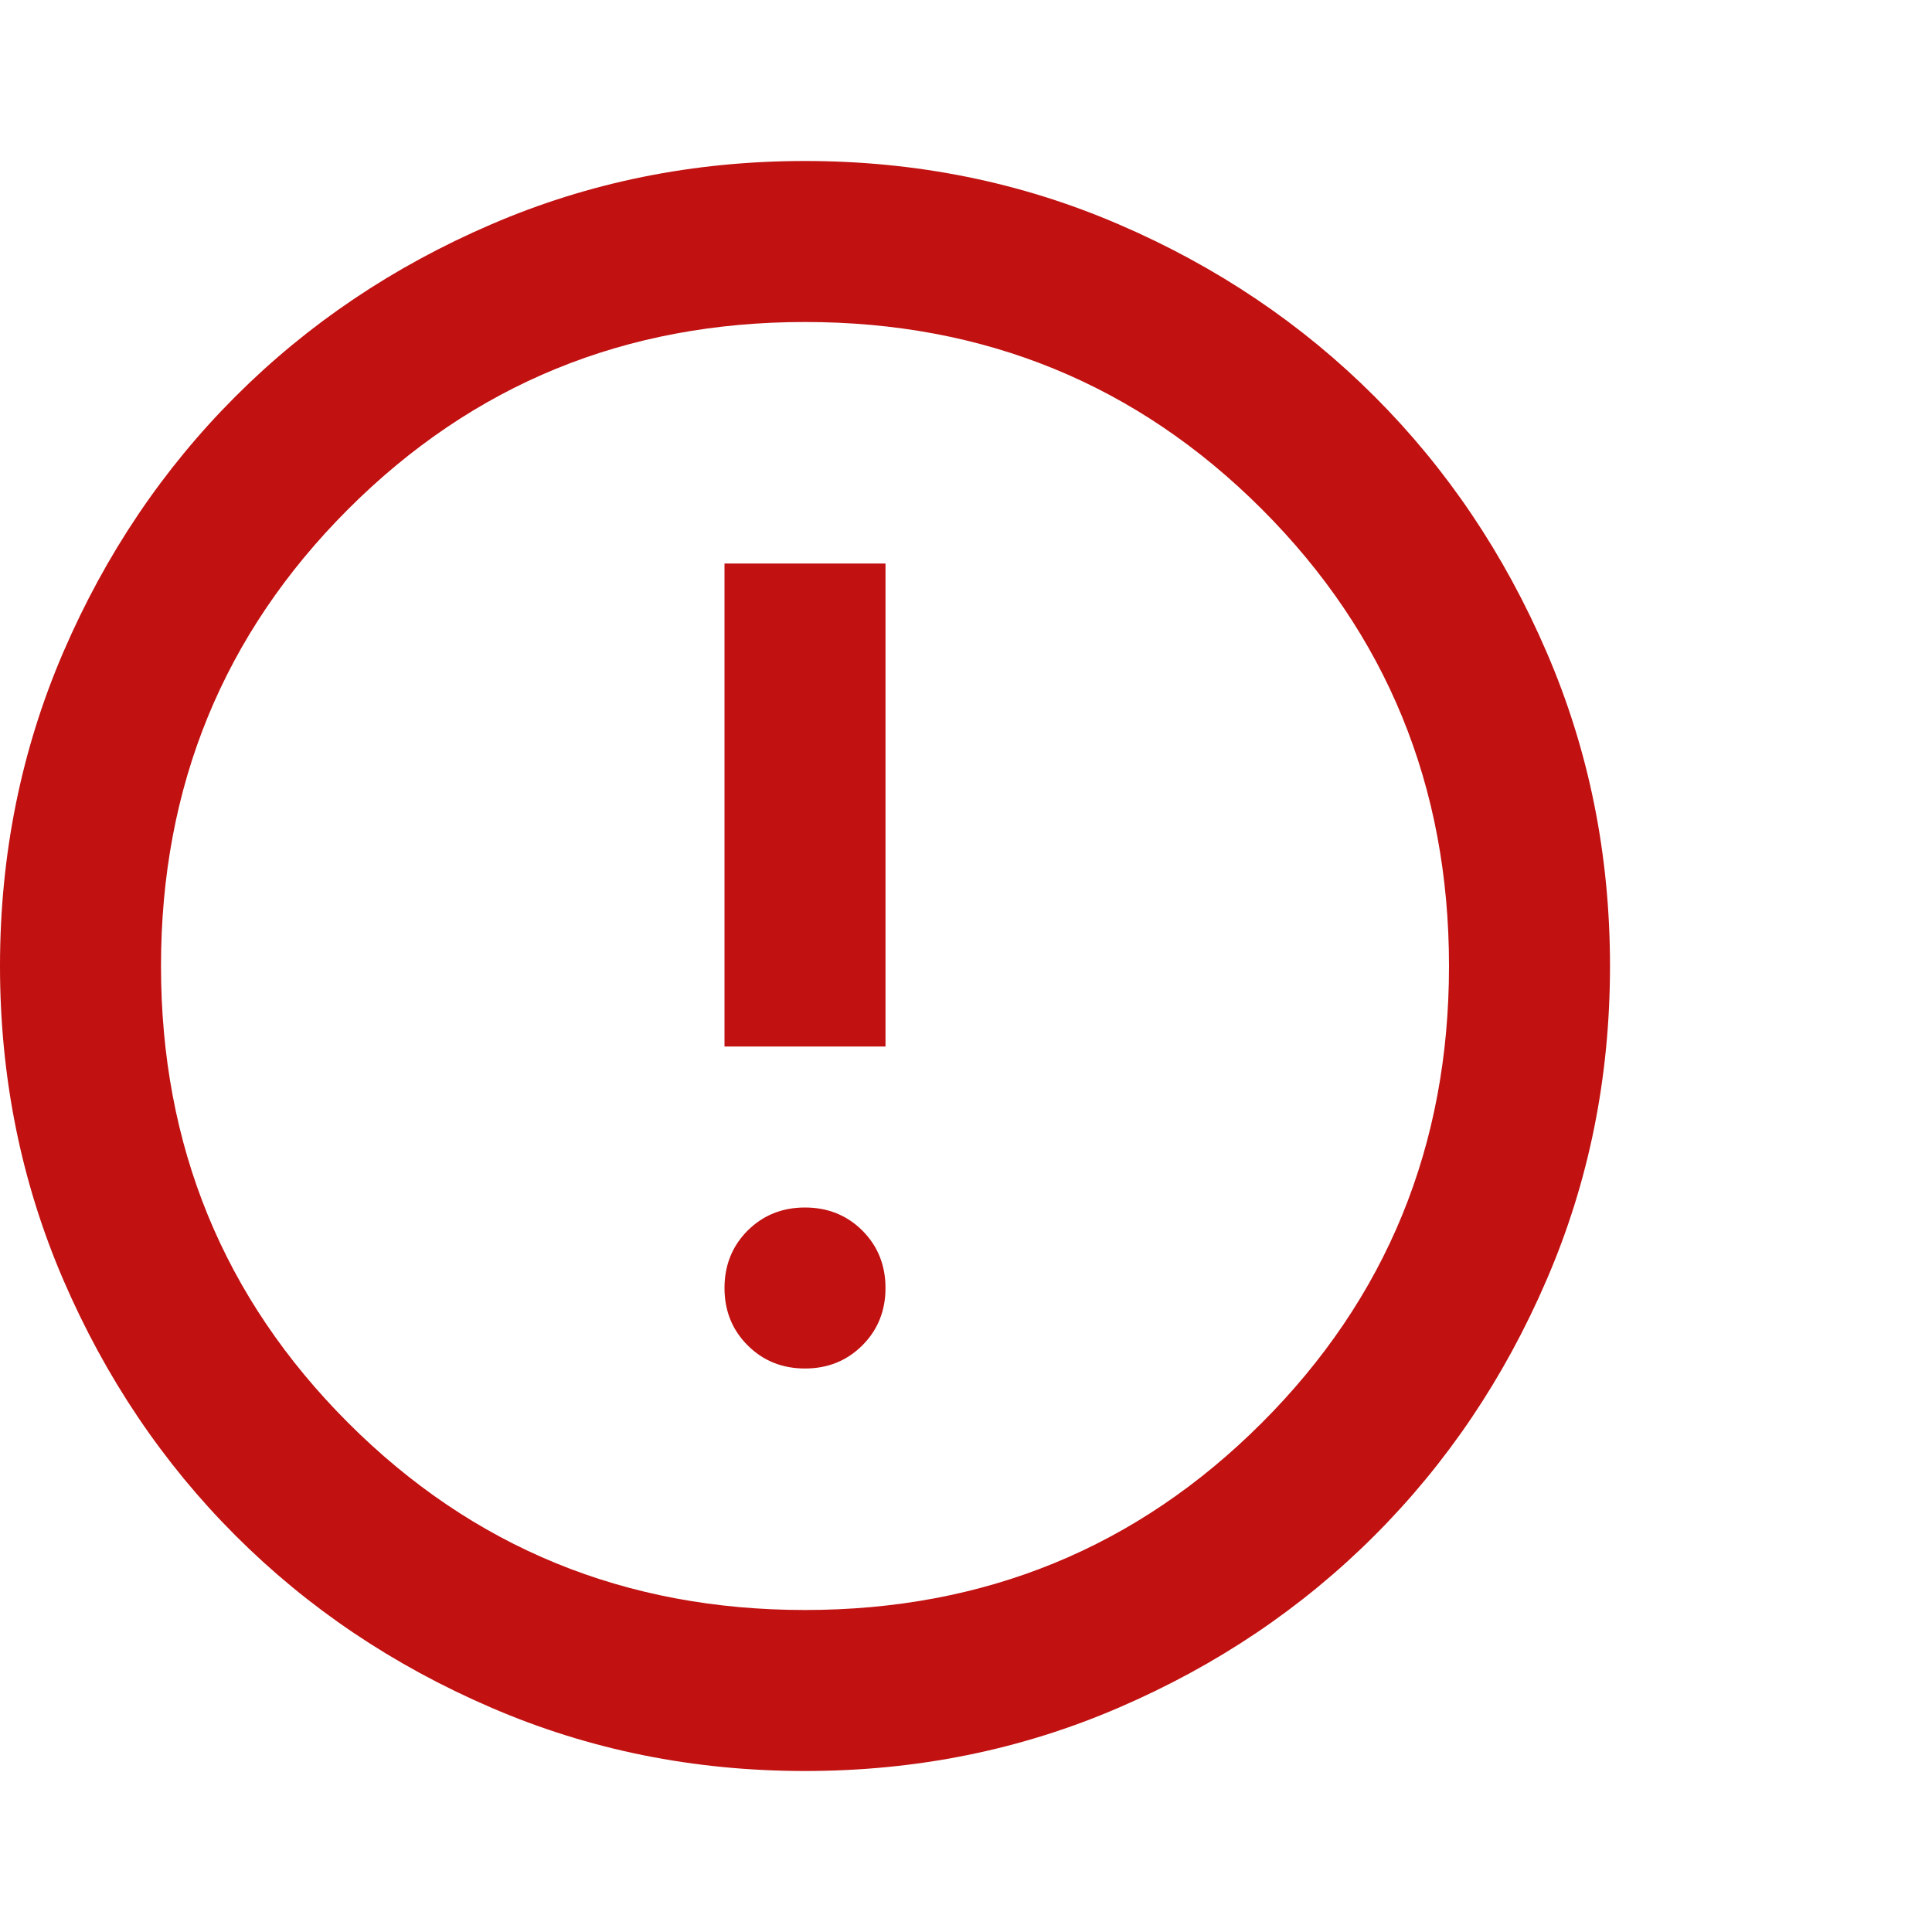
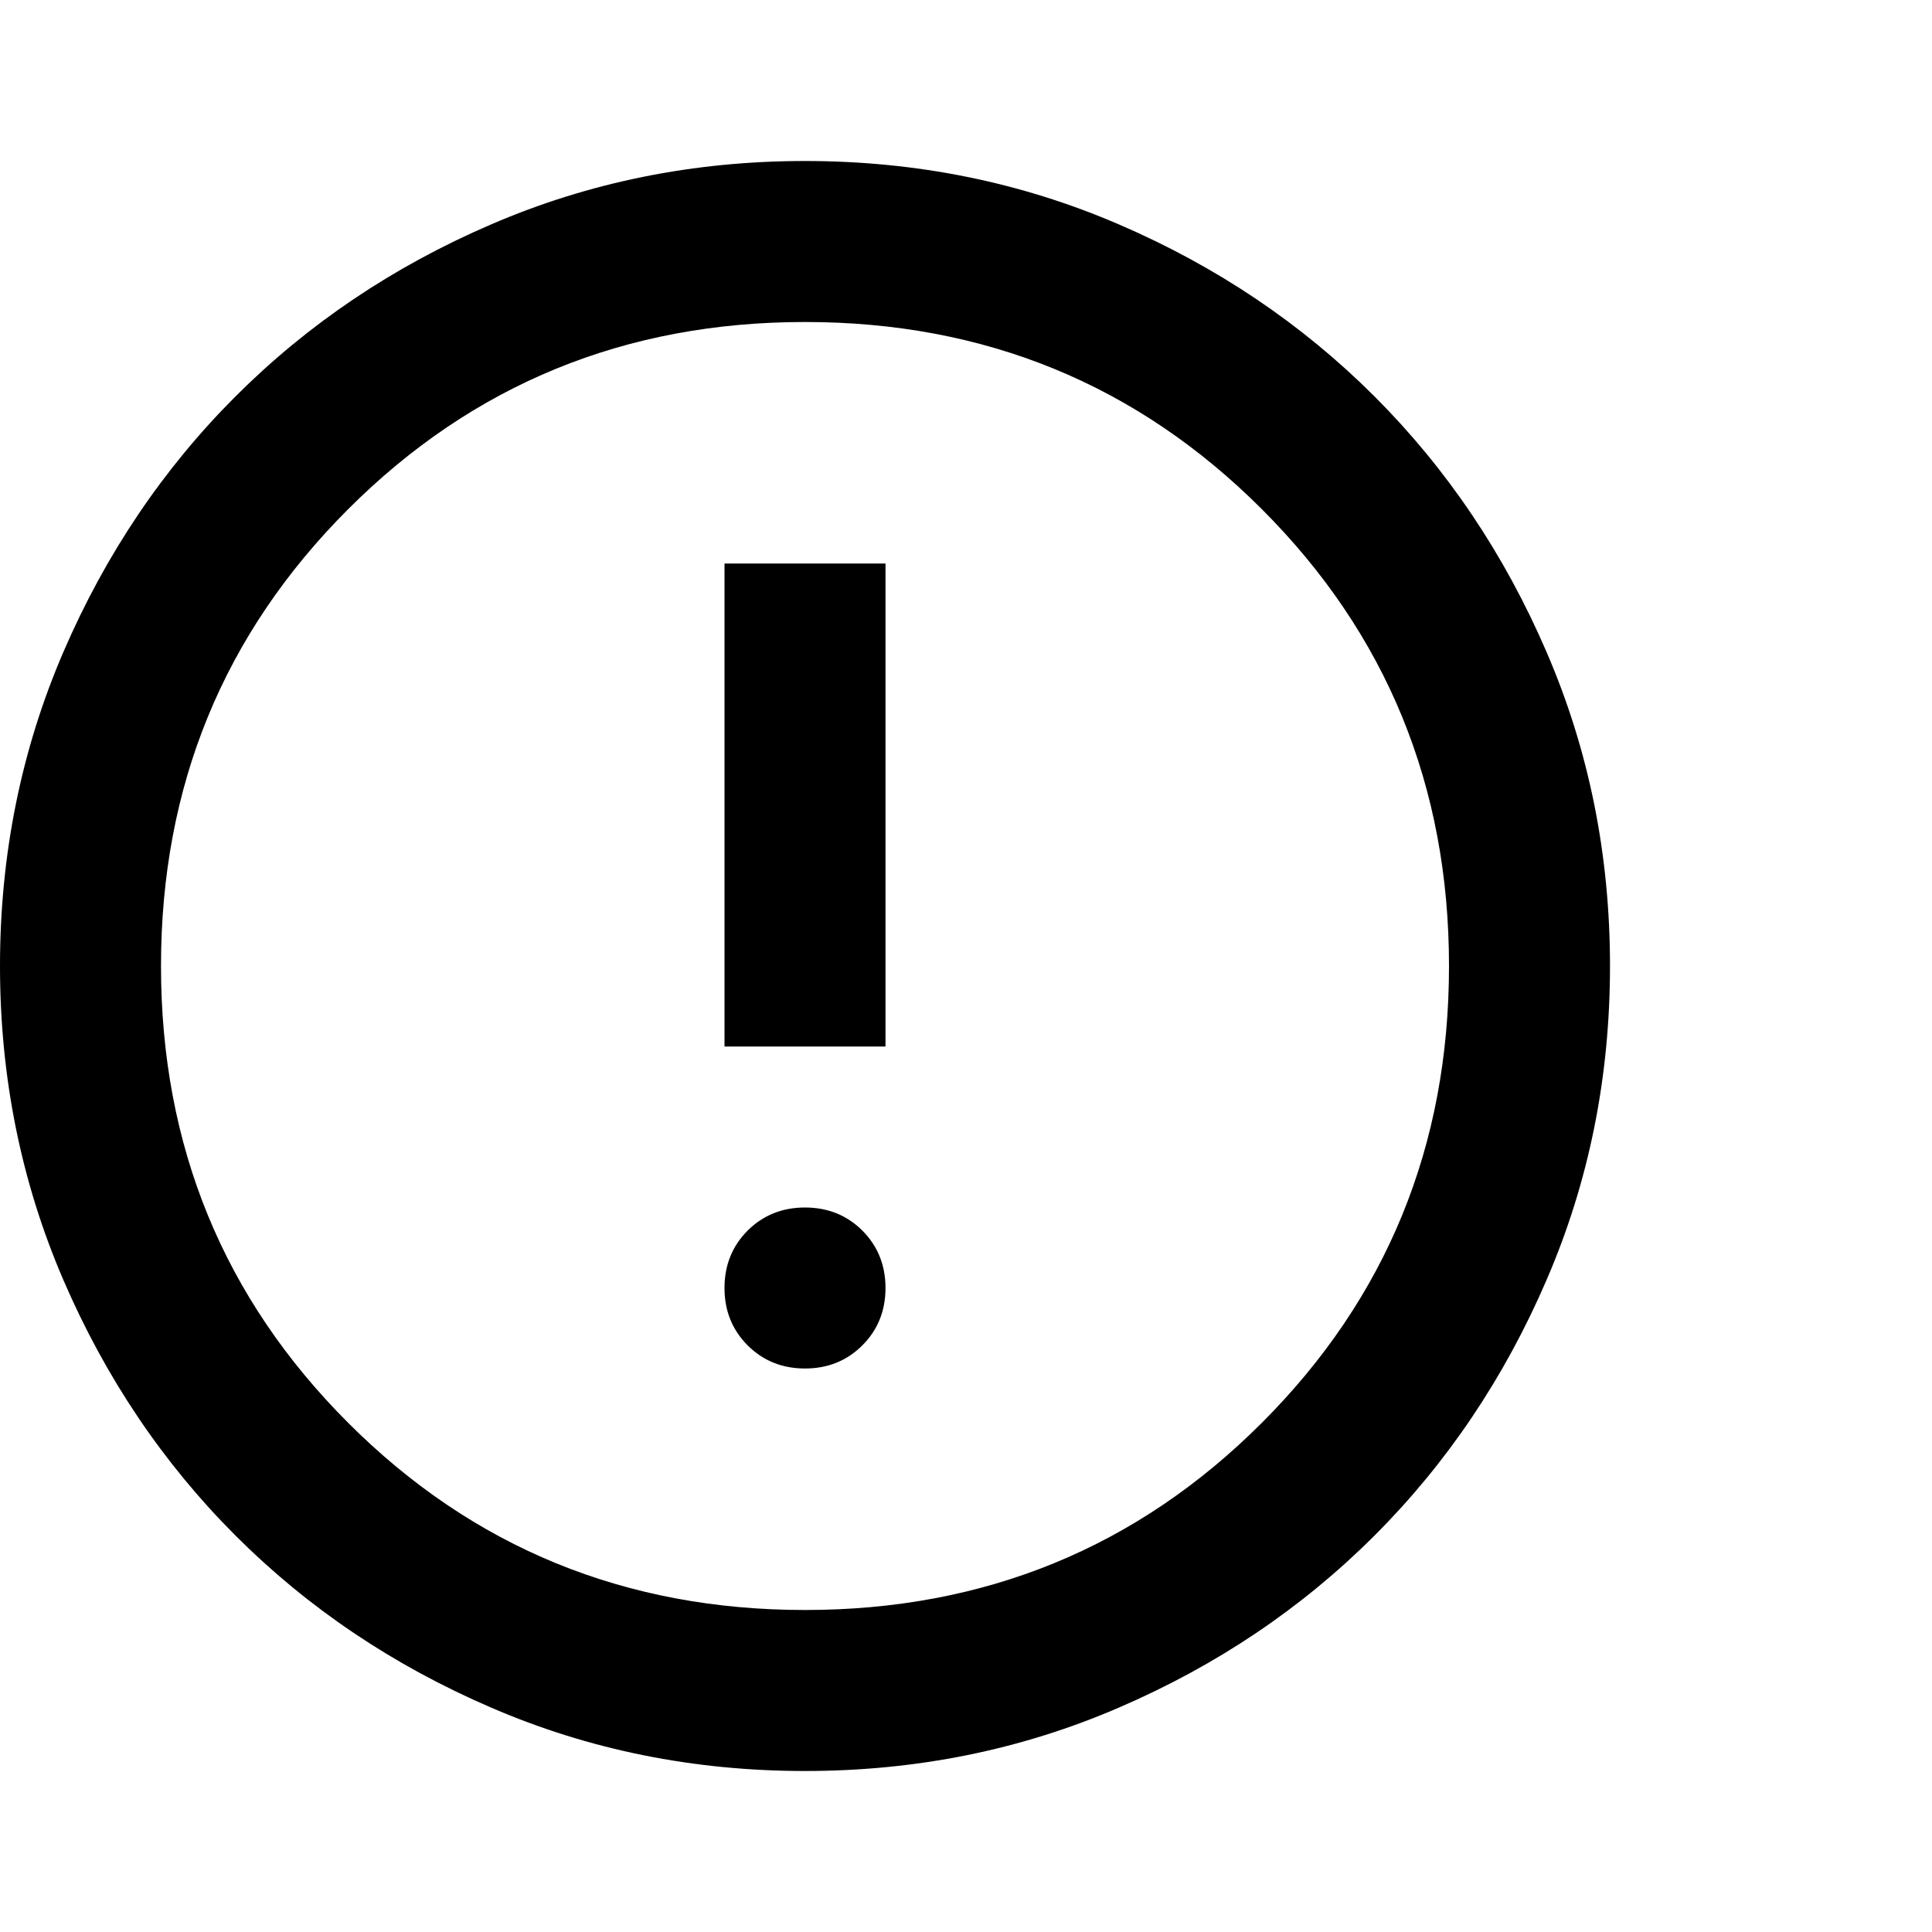
<svg xmlns="http://www.w3.org/2000/svg" width="24" height="24" viewBox="0 0 24 24">
-   <path d="M10 17C10.283 17 10.521 16.904 10.713 16.712C10.904 16.521 11 16.283 11 16C11 15.717 10.904 15.479 10.713 15.287C10.521 15.096 10.283 15 10 15C9.717 15 9.479 15.096 9.287 15.287C9.096 15.479 9 15.717 9 16C9 16.283 9.096 16.521 9.287 16.712C9.479 16.904 9.717 17 10 17ZM9 13H11V7H9V13ZM10 22C8.617 22 7.317 21.738 6.1 21.212C4.883 20.688 3.825 19.975 2.925 19.075C2.025 18.175 1.312 17.117 0.787 15.9C0.263 14.683 0 13.383 0 12C0 10.617 0.263 9.317 0.787 8.1C1.312 6.883 2.025 5.825 2.925 4.925C3.825 4.025 4.883 3.312 6.1 2.788C7.317 2.263 8.617 2 10 2C11.383 2 12.683 2.263 13.9 2.788C15.117 3.312 16.175 4.025 17.075 4.925C17.975 5.825 18.688 6.883 19.212 8.1C19.738 9.317 20 10.617 20 12C20 13.383 19.738 14.683 19.212 15.9C18.688 17.117 17.975 18.175 17.075 19.075C16.175 19.975 15.117 20.688 13.9 21.212C12.683 21.738 11.383 22 10 22ZM10 20C12.233 20 14.125 19.225 15.675 17.675C17.225 16.125 18 14.233 18 12C18 9.767 17.225 7.875 15.675 6.325C14.125 4.775 12.233 4 10 4C7.767 4 5.875 4.775 4.325 6.325C2.775 7.875 2 9.767 2 12C2 14.233 2.775 16.125 4.325 17.675C5.875 19.225 7.767 20 10 20Z" fill="#C11111" />
+   <path d="M10 17C10.283 17 10.521 16.904 10.713 16.712C10.904 16.521 11 16.283 11 16C11 15.717 10.904 15.479 10.713 15.287C10.521 15.096 10.283 15 10 15C9.717 15 9.479 15.096 9.287 15.287C9.096 15.479 9 15.717 9 16C9 16.283 9.096 16.521 9.287 16.712C9.479 16.904 9.717 17 10 17ZM9 13H11V7H9V13ZM10 22C8.617 22 7.317 21.738 6.1 21.212C4.883 20.688 3.825 19.975 2.925 19.075C2.025 18.175 1.312 17.117 0.787 15.9C0.263 14.683 0 13.383 0 12C0 10.617 0.263 9.317 0.787 8.1C1.312 6.883 2.025 5.825 2.925 4.925C3.825 4.025 4.883 3.312 6.1 2.788C7.317 2.263 8.617 2 10 2C11.383 2 12.683 2.263 13.9 2.788C15.117 3.312 16.175 4.025 17.075 4.925C17.975 5.825 18.688 6.883 19.212 8.1C19.738 9.317 20 10.617 20 12C20 13.383 19.738 14.683 19.212 15.9C18.688 17.117 17.975 18.175 17.075 19.075C16.175 19.975 15.117 20.688 13.9 21.212C12.683 21.738 11.383 22 10 22ZM10 20C12.233 20 14.125 19.225 15.675 17.675C17.225 16.125 18 14.233 18 12C18 9.767 17.225 7.875 15.675 6.325C14.125 4.775 12.233 4 10 4C7.767 4 5.875 4.775 4.325 6.325C2.775 7.875 2 9.767 2 12C2 14.233 2.775 16.125 4.325 17.675C5.875 19.225 7.767 20 10 20Z" />
</svg>
